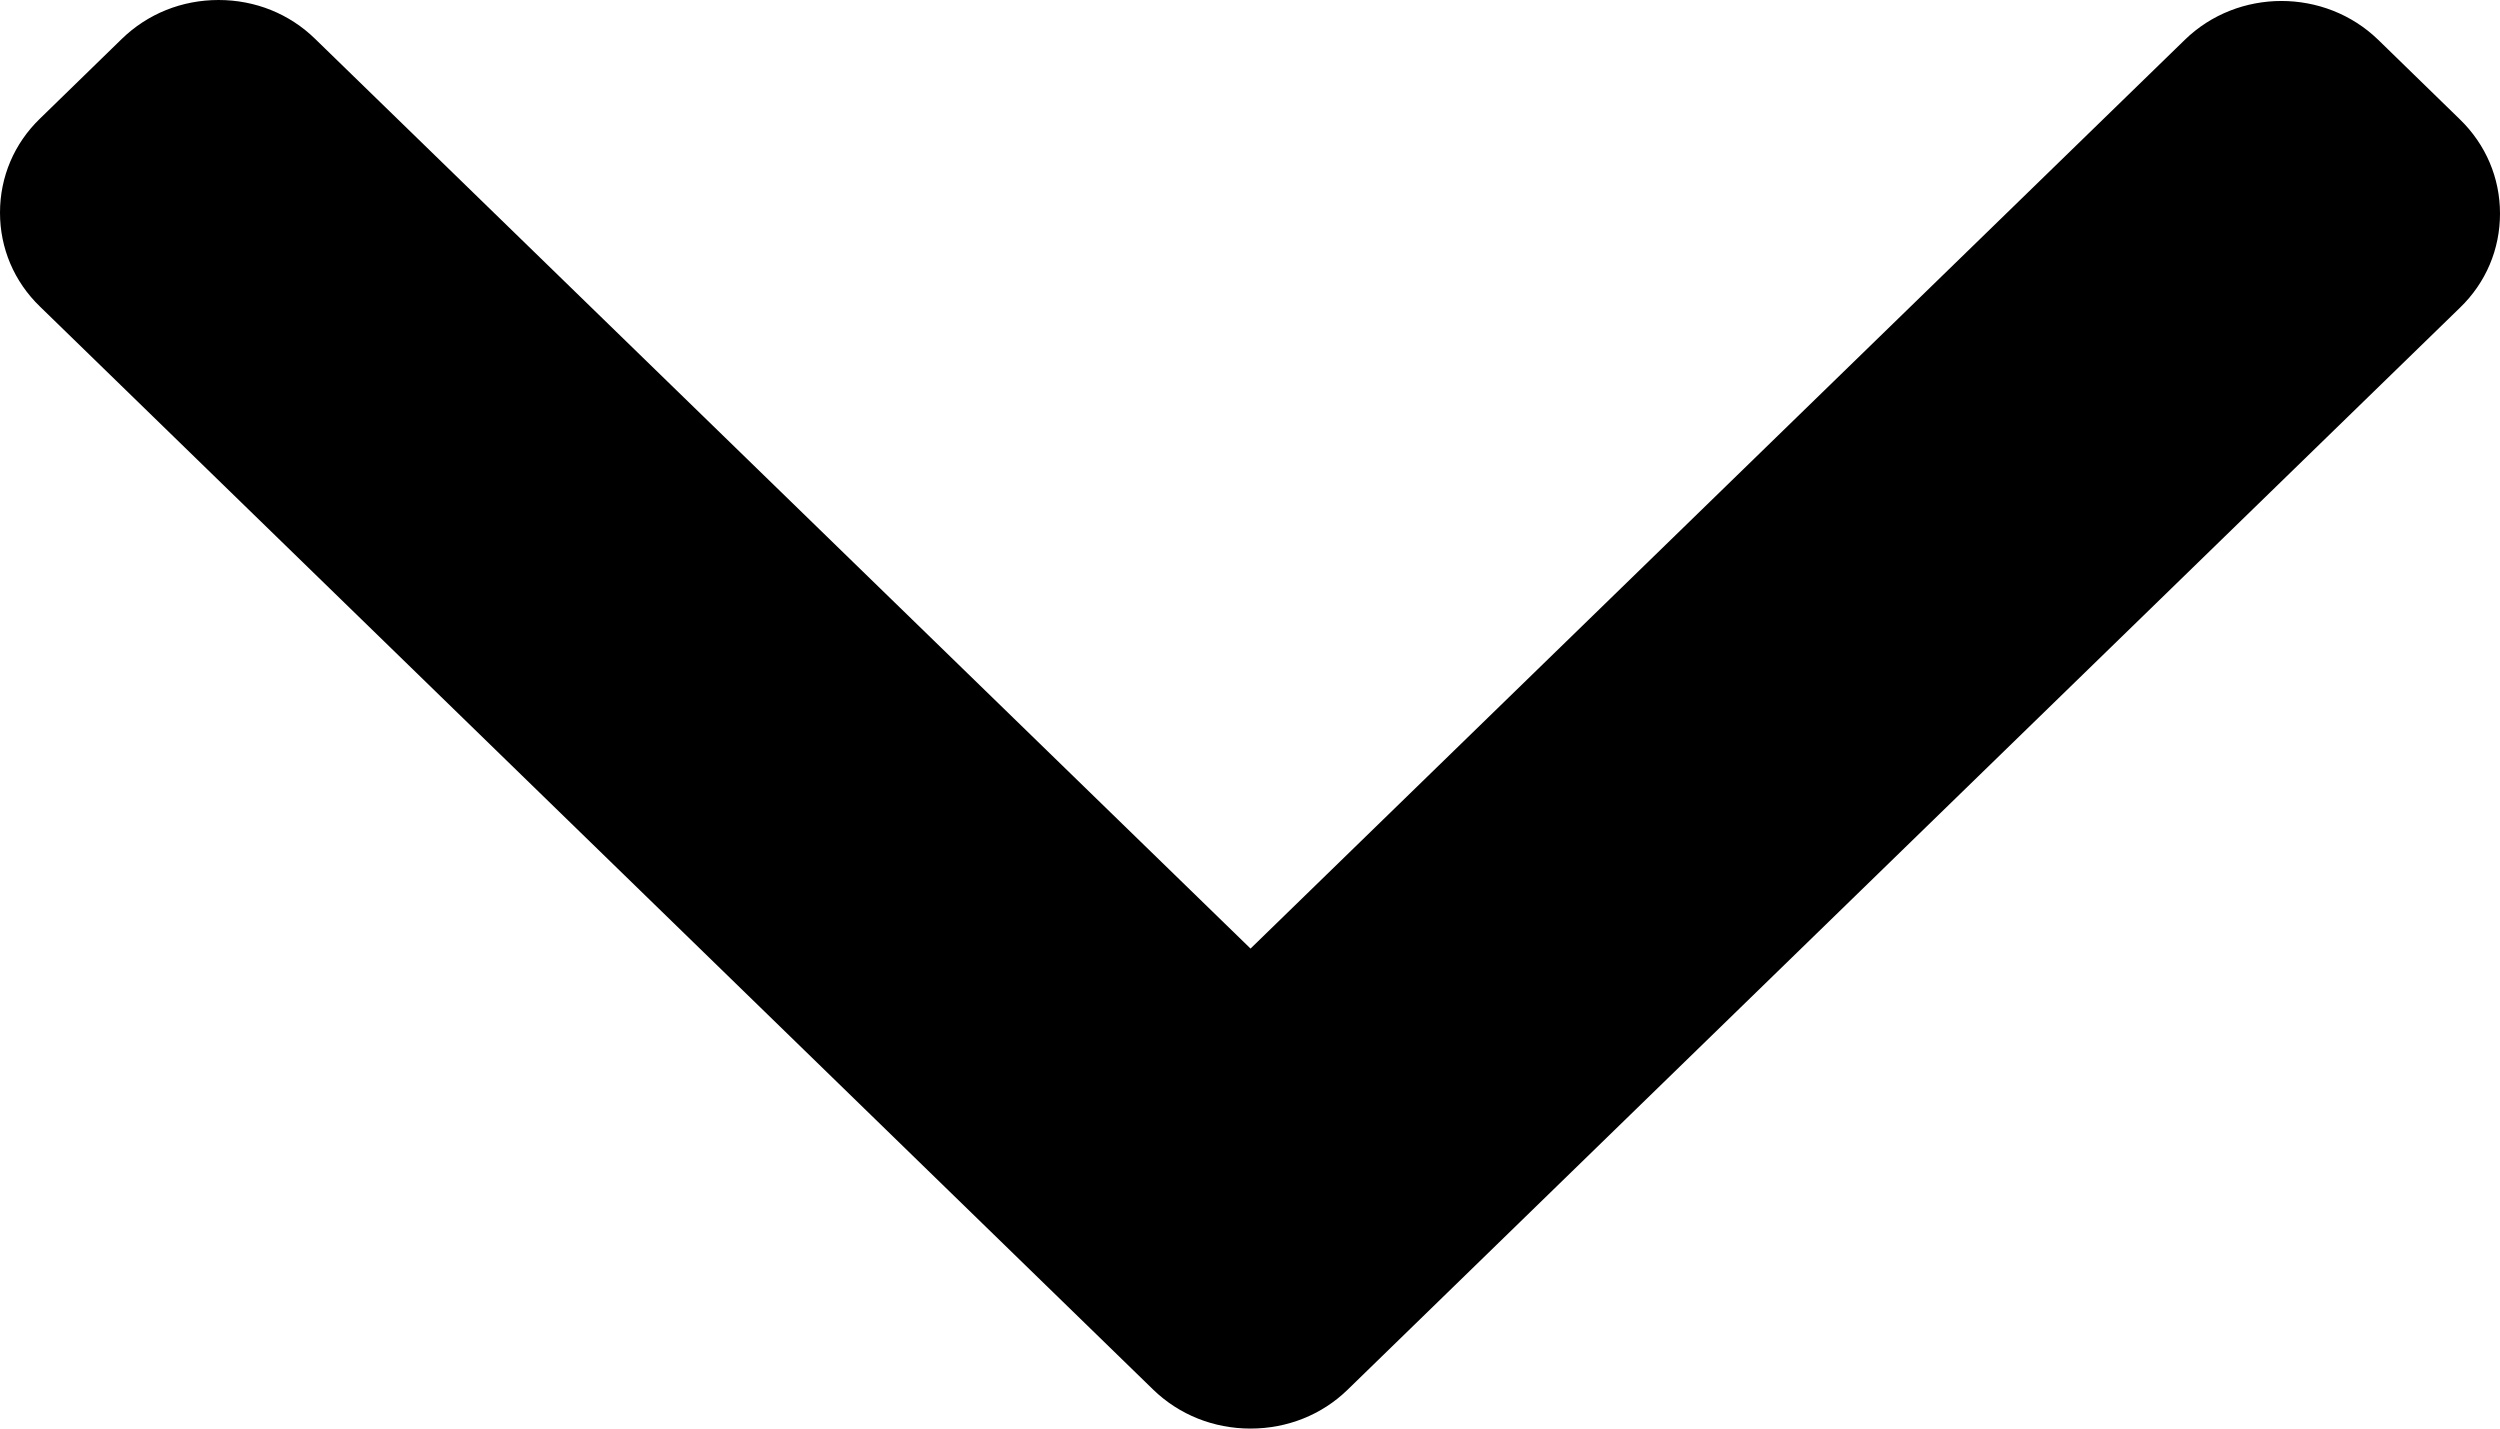
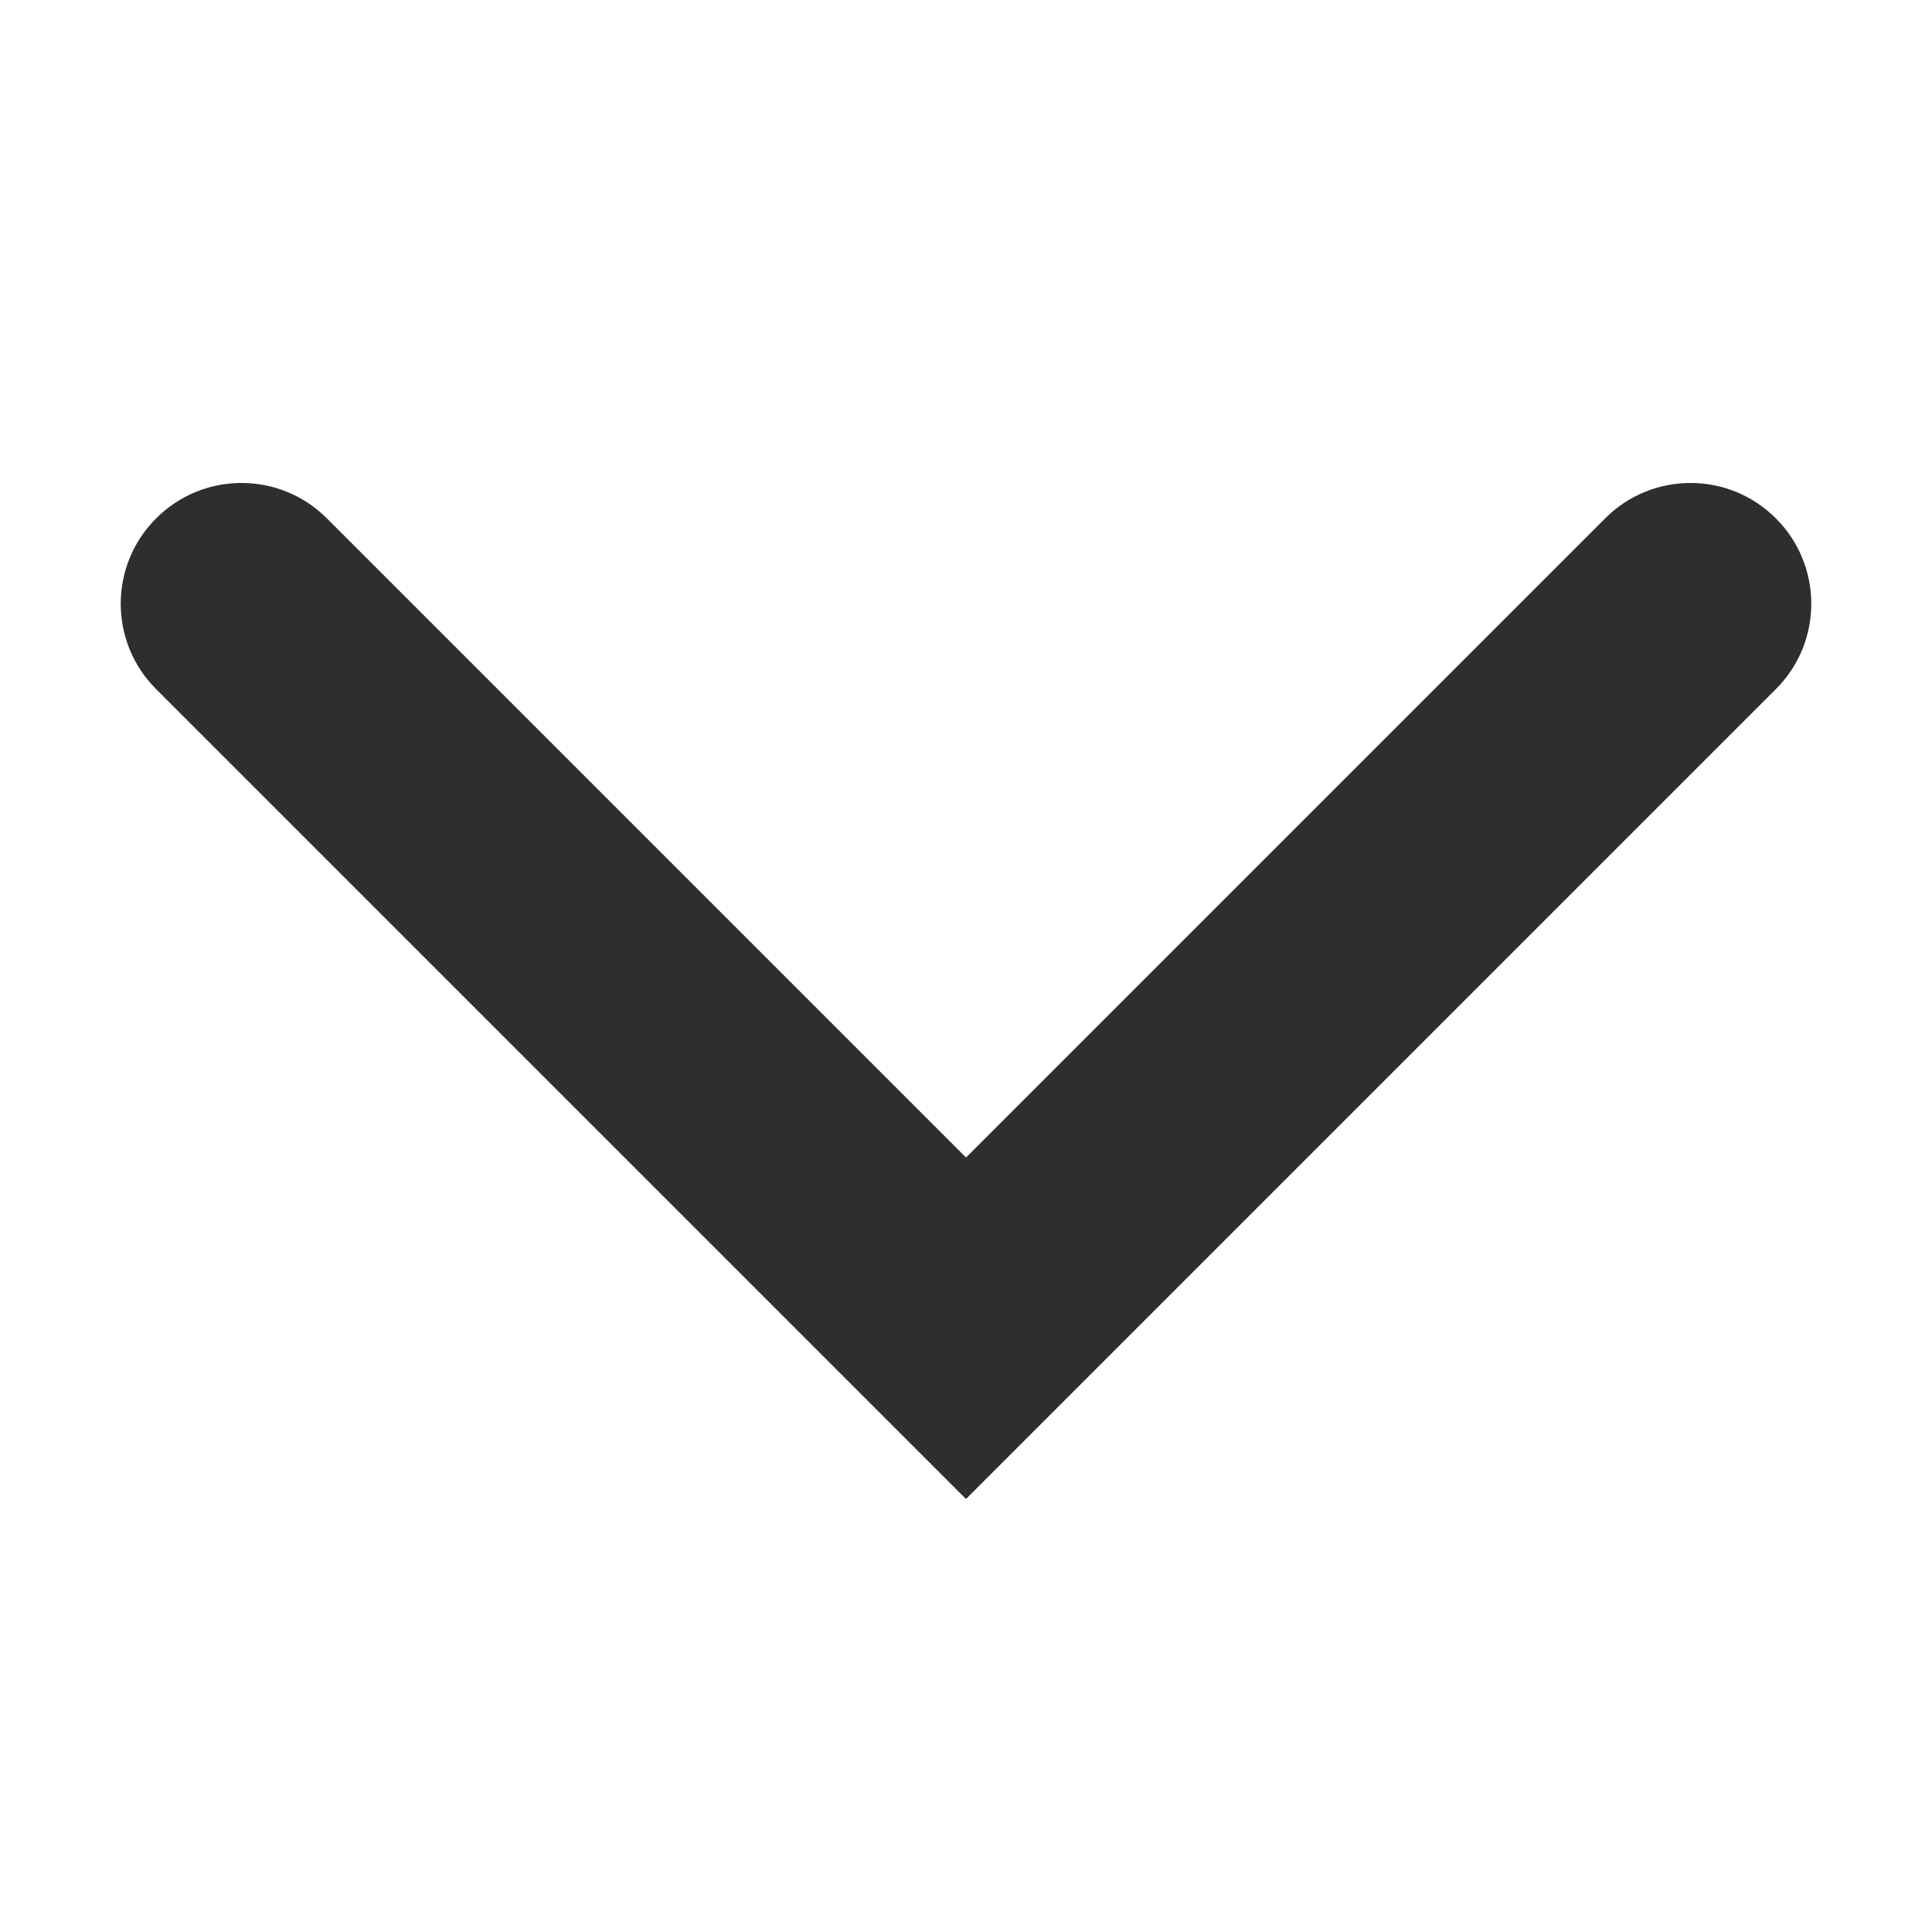
- <svg xmlns="http://www.w3.org/2000/svg" width="14" height="8" viewBox="0 0 14 8" fill="none">
-   <path d="M7.546 7.783L13.776 1.723C13.921 1.583 14 1.396 14 1.196C14 0.997 13.921 0.81 13.776 0.669L13.318 0.223C13.019 -0.067 12.533 -0.067 12.235 0.223L7.003 5.312L1.765 0.218C1.621 0.077 1.429 0 1.224 0C1.019 0 0.827 0.077 0.682 0.218L0.224 0.664C0.079 0.804 0 0.991 0 1.191C0 1.39 0.079 1.577 0.224 1.717L6.459 7.783C6.604 7.923 6.797 8 7.003 8C7.209 8 7.402 7.923 7.546 7.783Z" fill="#000" />
+ <svg xmlns="http://www.w3.org/2000/svg" width="16" height="16" viewBox="0 0 16 16" fill="none">
+   <path d="M8 11L7.293 11.707L8 12.414L8.707 11.707L8 11ZM2.707 4.293C2.317 3.902 1.683 3.902 1.293 4.293C0.902 4.683 0.902 5.317 1.293 5.707L2.707 4.293ZM14.707 5.707C15.098 5.317 15.098 4.683 14.707 4.293C14.317 3.902 13.683 3.902 13.293 4.293L14.707 5.707ZM8.707 10.293L2.707 4.293L1.293 5.707L7.293 11.707L8.707 10.293ZM13.293 4.293L7.293 10.293L8.707 11.707L14.707 5.707L13.293 4.293Z" fill="#2E2E2E" />
</svg>
